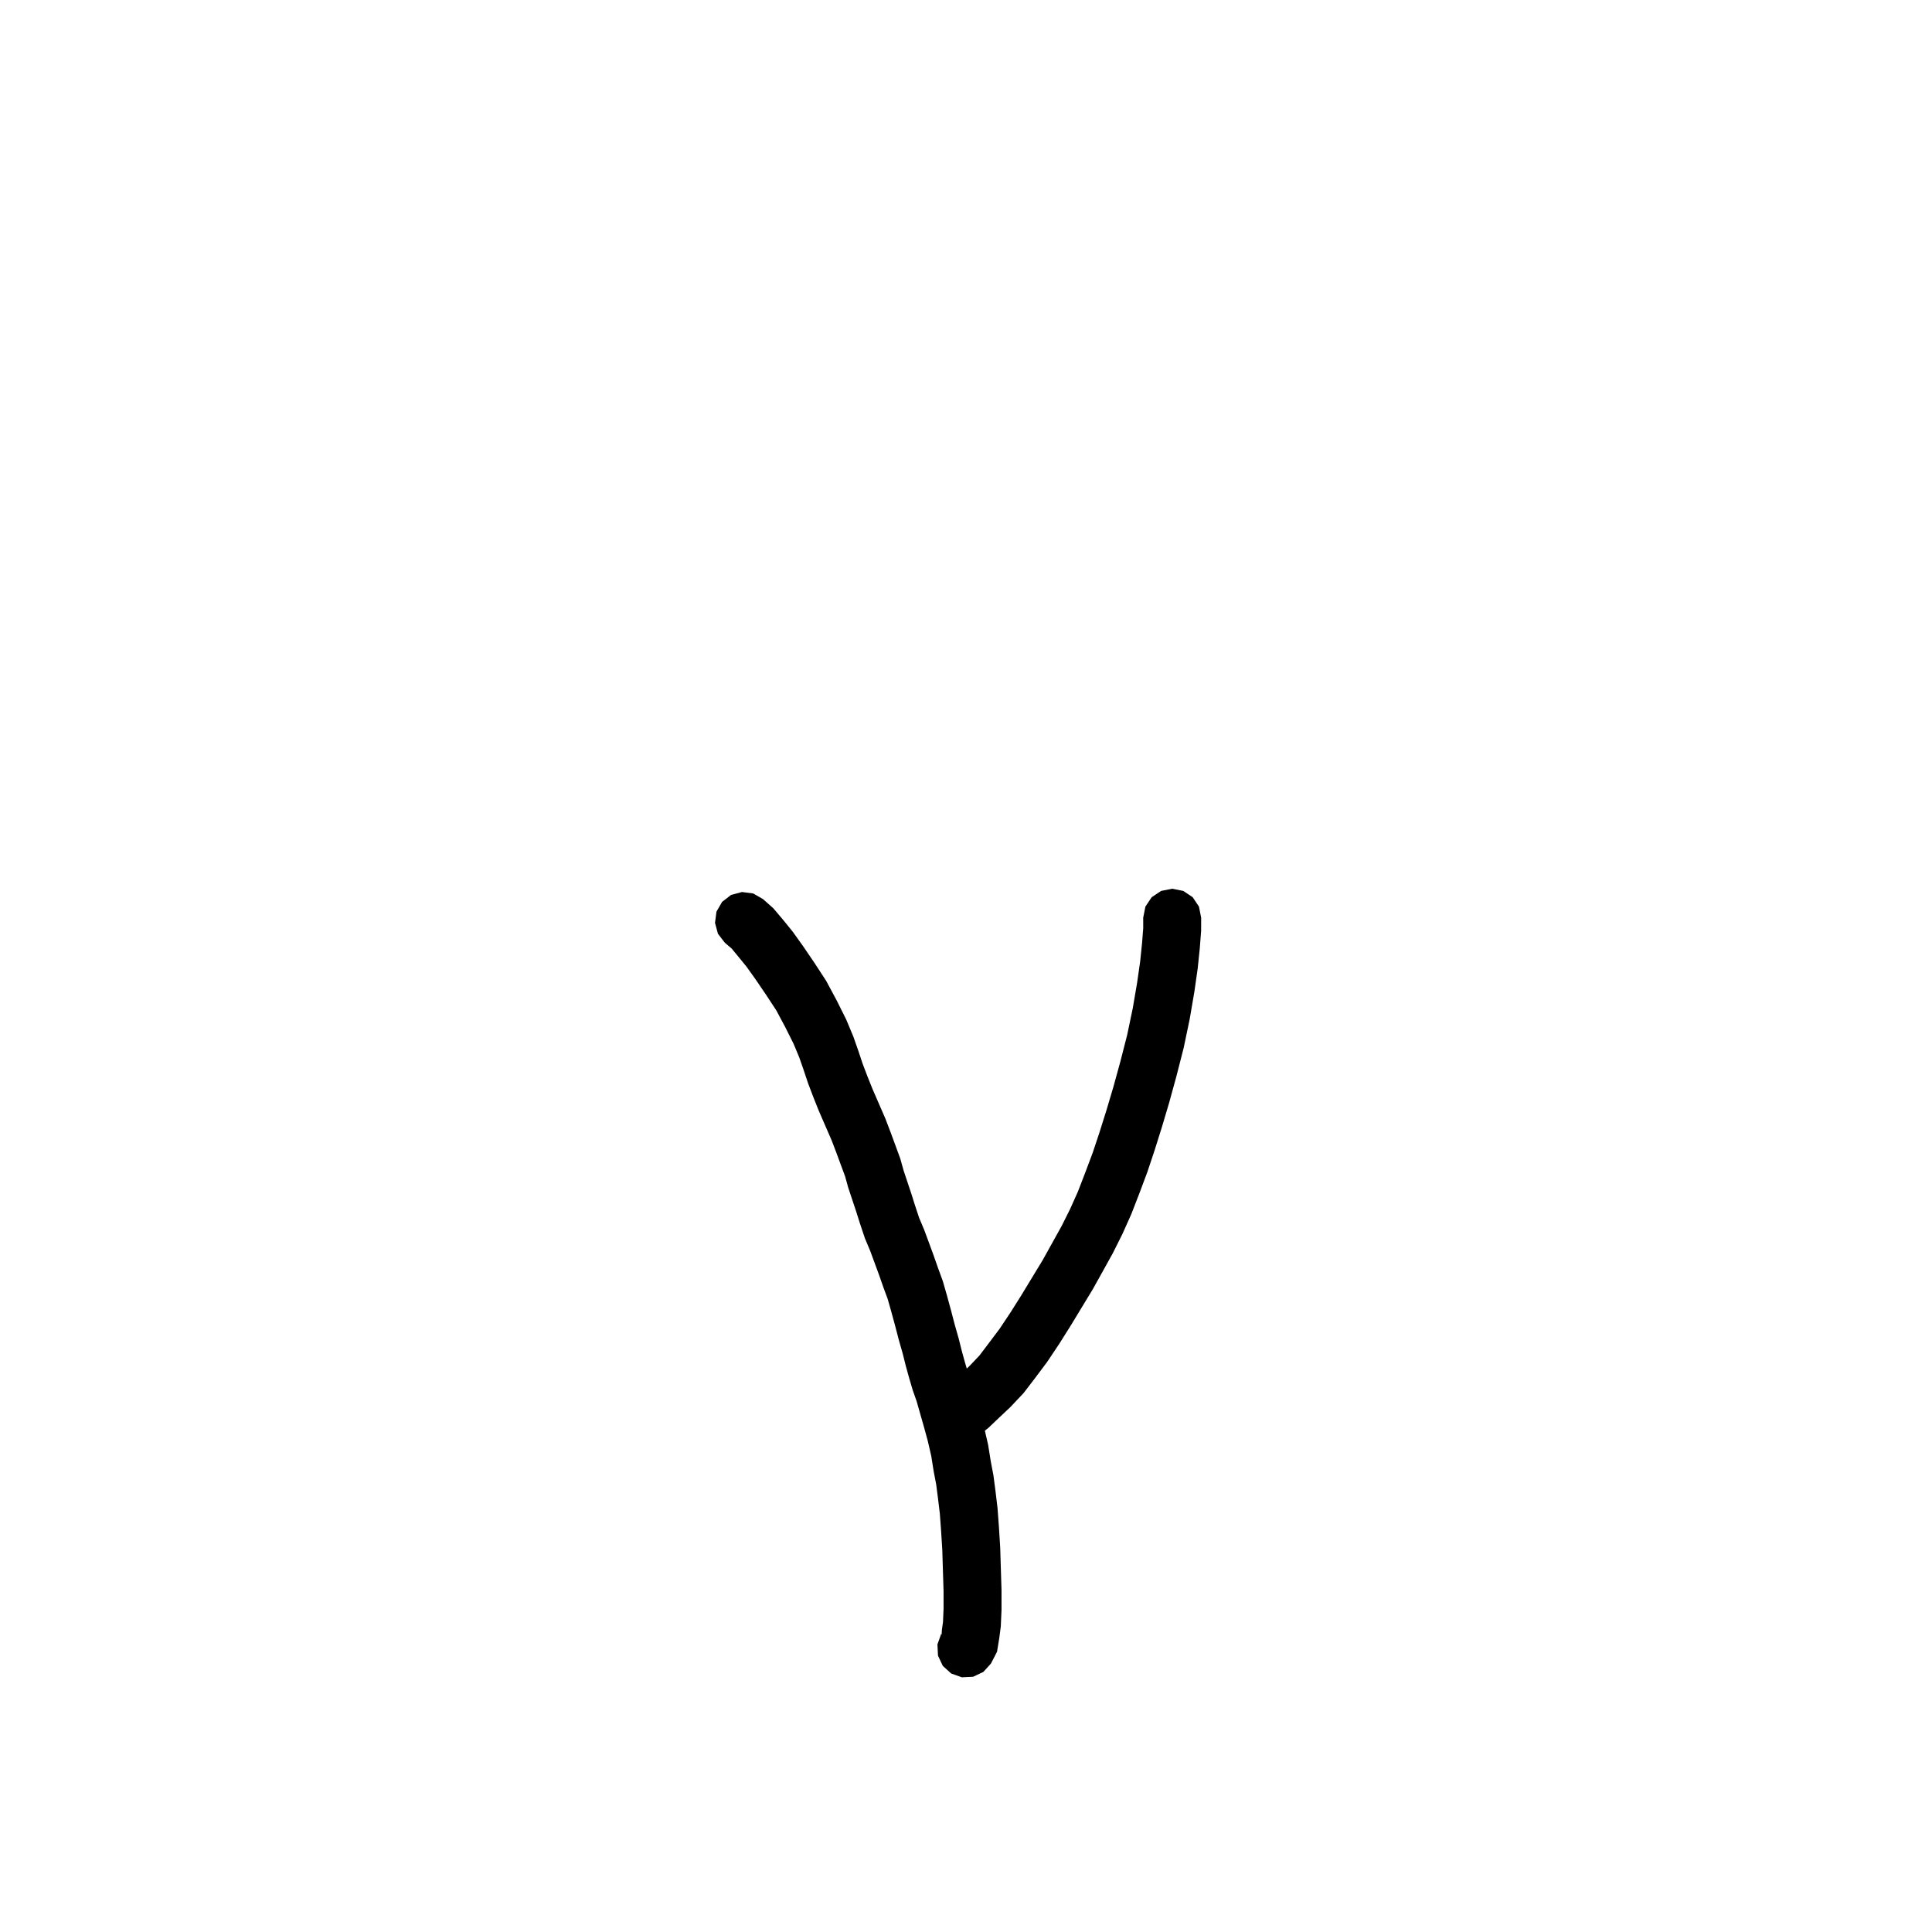
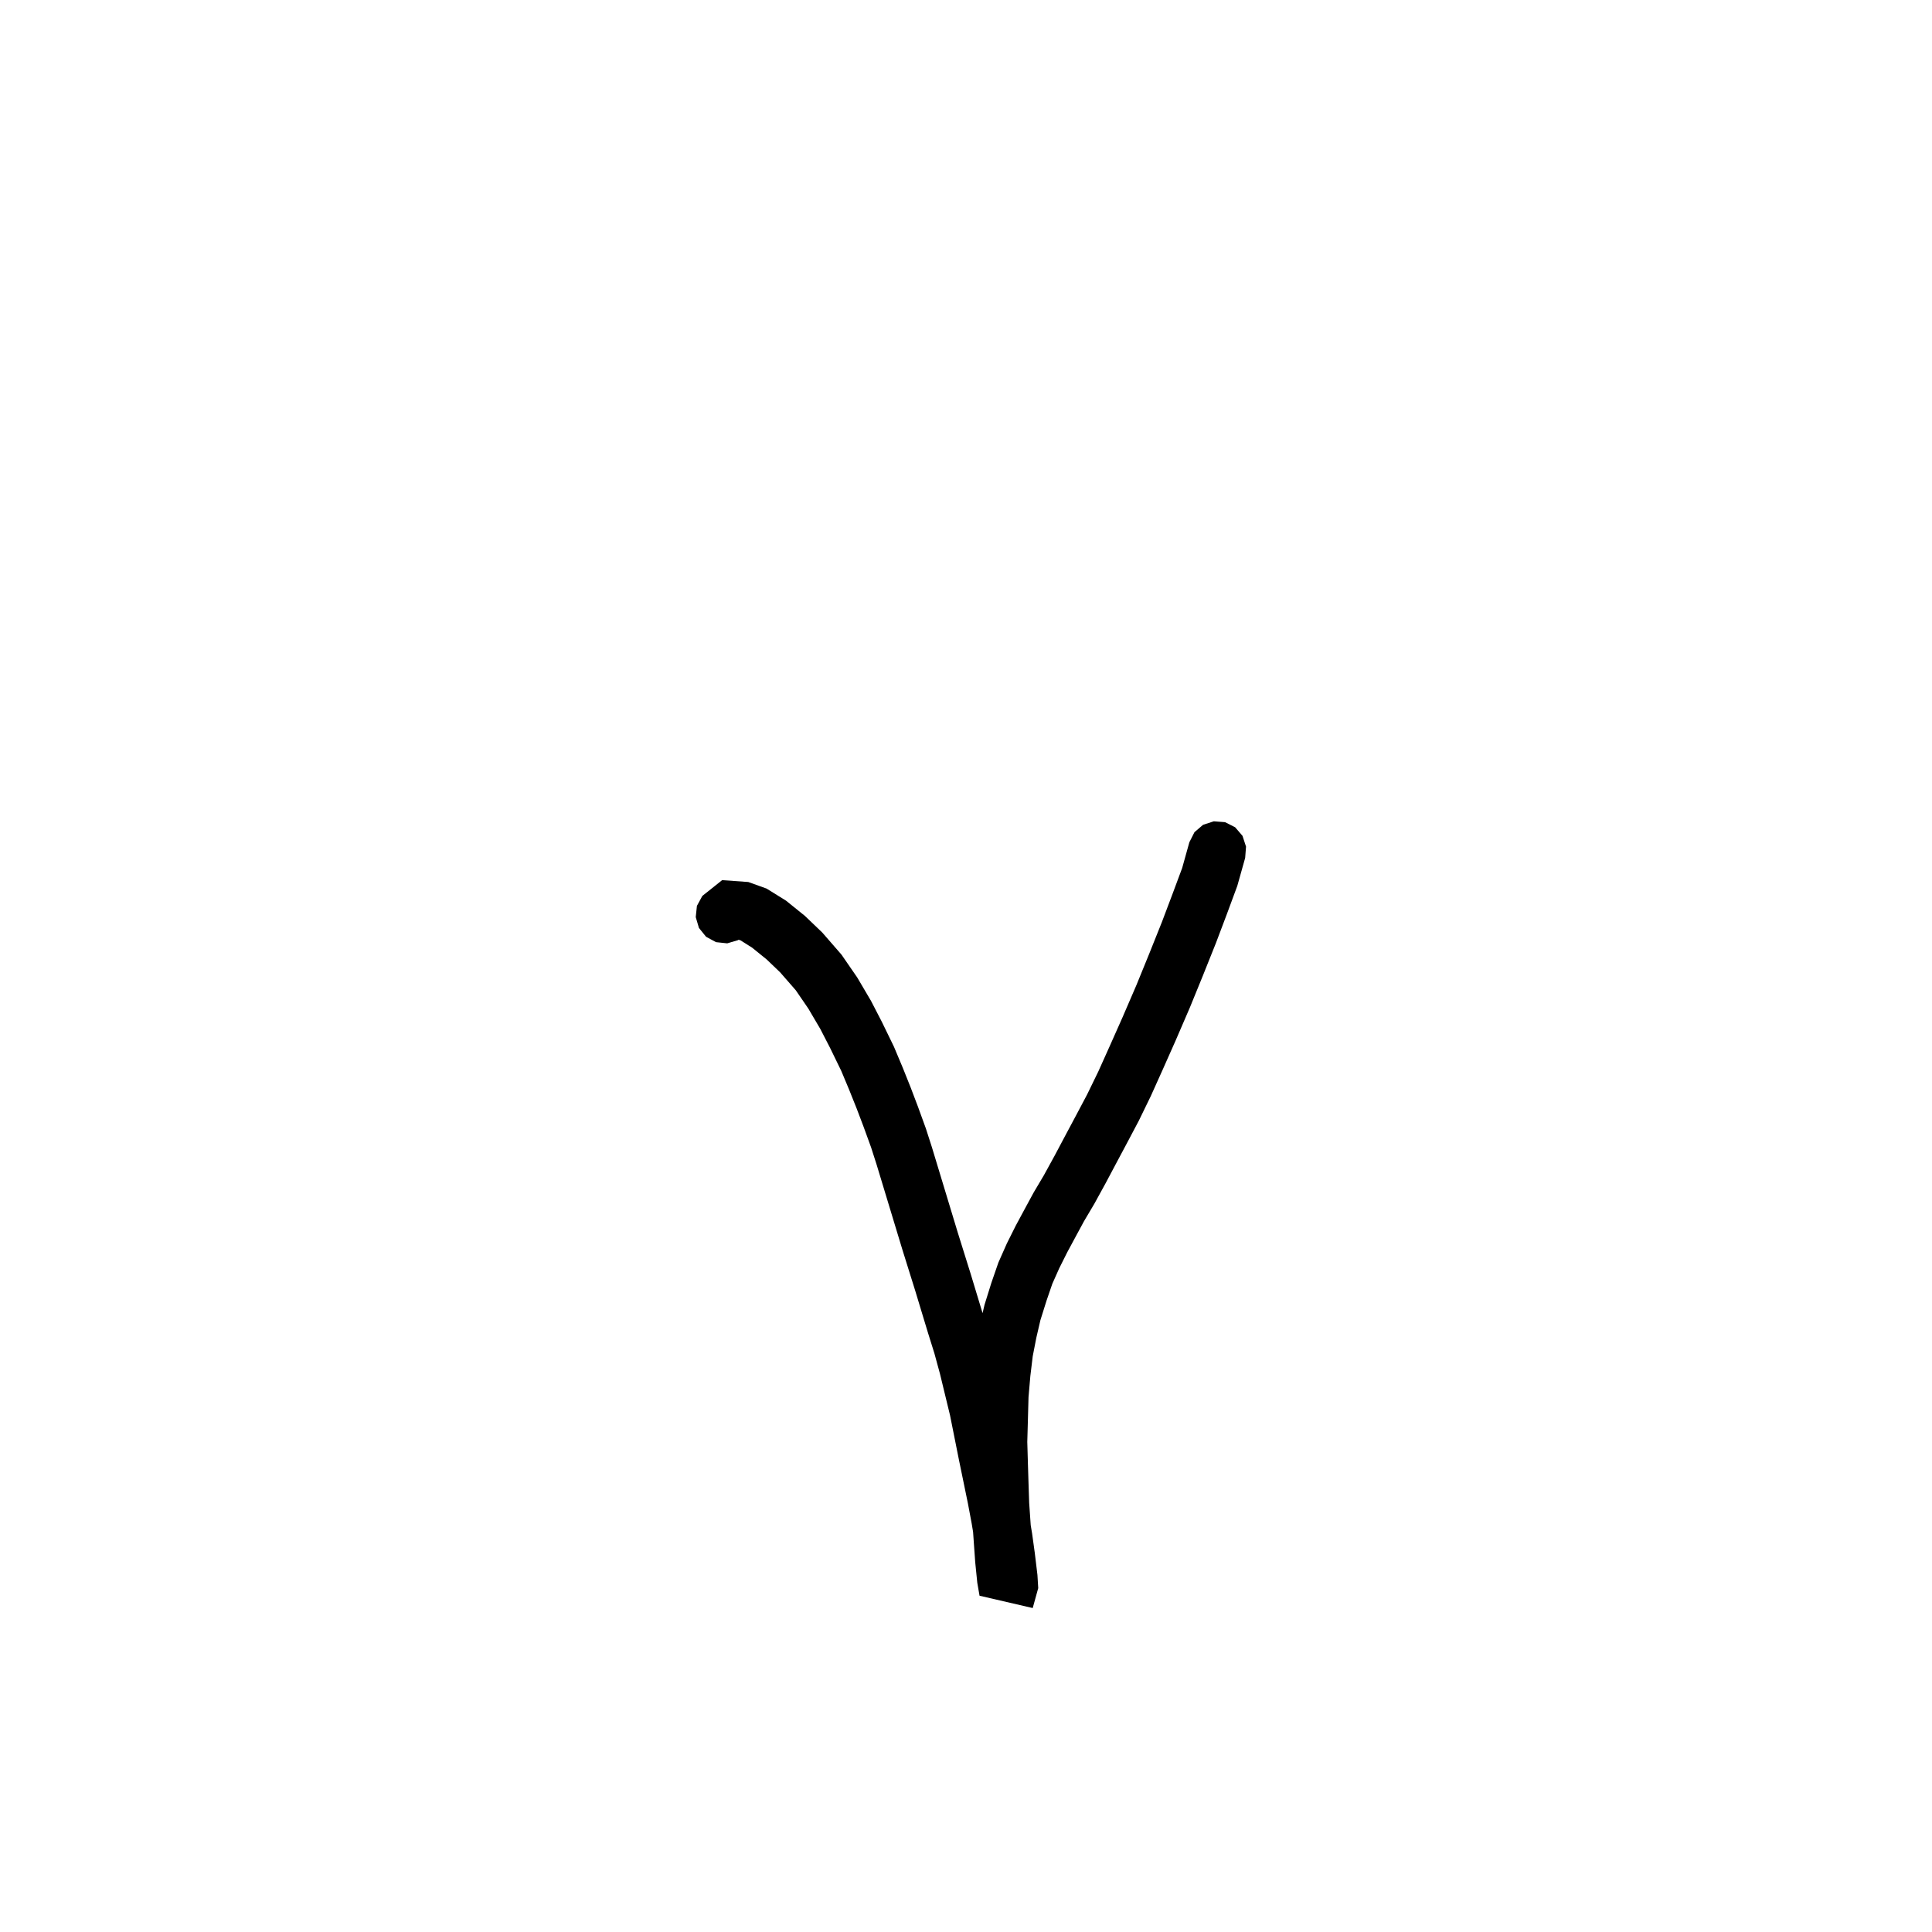
<svg xmlns="http://www.w3.org/2000/svg" viewBox="0 0 300 300" width="300" height="300">
-   <path d="M 112.552 146.387 L 113.61 147.29 L 114.744 148.663 L 115.927 150.115 L 117.322 152.07 L 118.971 154.496 L 120.544 156.894 L 121.92 159.469 L 123.23 162.086 L 124.118 164.222 L 124.757 166.054 L 125.478 168.214 L 126.324 170.436 L 127.165 172.538 L 128.189 174.894 L 129.151 177.104 L 129.902 179.08 L 130.593 180.956 L 131.235 182.688 L 131.712 184.415 L 132.347 186.323 L 132.935 188.088 L 133.536 189.991 L 134.302 192.28 L 135.13 194.252 L 135.793 196.056 L 136.48 197.92 L 137.18 199.92 L 137.836 201.691 L 138.381 203.61 L 138.968 205.759 L 139.574 208.084 L 140.169 210.166 L 140.664 212.145 L 141.189 214.036 L 141.734 215.885 L 142.325 217.555 L 142.889 219.536 L 143.481 221.61 L 144.05 223.691 L 144.6 226.066 L 144.982 228.471 L 145.372 230.507 L 145.65 232.658 L 145.936 235.031 L 146.126 237.604 L 146.32 240.707 L 146.418 243.938 L 146.516 247.074 L 146.516 249.813 L 146.43 251.846 L 146.256 253.099 L 146.211 253.856 L 146.157 253.685 L 145.565 255.338 L 145.65 257.091 L 146.4 258.679 L 147.7 259.859 L 149.353 260.451 L 151.107 260.366 L 152.695 259.616 L 153.874 258.315 L 154.821 256.477 L 155.175 254.301 L 155.402 252.554 L 155.515 249.987 L 155.515 246.926 L 155.413 243.662 L 155.311 240.293 L 155.105 236.996 L 154.895 234.169 L 154.581 231.542 L 154.26 229.093 L 153.849 226.929 L 153.432 224.334 L 152.781 221.509 L 152.15 219.19 L 151.542 217.064 L 150.907 214.845 L 150.297 213.115 L 149.842 211.564 L 149.367 209.855 L 148.862 207.834 L 148.257 205.716 L 147.664 203.441 L 147.05 201.19 L 146.395 198.909 L 145.651 196.88 L 144.951 194.88 L 144.238 192.944 L 143.501 190.948 L 142.729 189.12 L 142.095 187.209 L 141.496 185.312 L 140.885 183.477 L 140.319 181.785 L 139.796 179.912 L 139.038 177.844 L 138.329 175.92 L 137.481 173.696 L 136.442 171.306 L 135.467 169.062 L 134.708 167.164 L 133.953 165.186 L 133.274 163.146 L 132.513 160.978 L 131.401 158.314 L 129.912 155.331 L 128.287 152.306 L 126.46 149.504 L 124.71 146.93 L 123.104 144.685 L 121.687 142.937 L 120.088 141.043 L 118.479 139.613 L 116.957 138.737 L 115.216 138.51 L 113.521 138.966 L 112.129 140.037 L 111.253 141.558 L 111.026 143.299 L 111.482 144.995 Z" fill="black" fill-rule="nonzero" />
-   <path d="M 177.516 142.5 L 177.52 144.129 L 177.334 146.49 L 177.05 149.242 L 176.571 152.598 L 175.895 156.558 L 175.033 160.681 L 173.966 164.847 L 172.889 168.764 L 171.812 172.385 L 170.734 175.815 L 169.673 178.999 L 168.51 182.098 L 167.362 185.069 L 166.149 187.774 L 164.835 190.401 L 163.382 193.015 L 161.926 195.637 L 160.269 198.365 L 158.588 201.134 L 156.939 203.752 L 155.239 206.305 L 153.525 208.587 L 152.087 210.486 L 150.534 212.118 L 148.92 213.634 L 147.568 214.933 L 146.253 215.948 L 145.104 217.276 L 144.55 218.942 L 144.677 220.693 L 145.464 222.263 L 146.791 223.412 L 148.457 223.965 L 150.209 223.839 L 151.778 223.052 L 153.463 221.734 L 155.111 220.166 L 156.898 218.482 L 158.944 216.314 L 160.706 214.013 L 162.592 211.495 L 164.492 208.648 L 166.243 205.866 L 167.962 203.035 L 169.705 200.163 L 171.249 197.385 L 172.796 194.599 L 174.282 191.626 L 175.669 188.531 L 176.921 185.302 L 178.158 182.001 L 179.297 178.585 L 180.419 175.015 L 181.542 171.236 L 182.665 167.153 L 183.799 162.719 L 184.736 158.242 L 185.461 154.002 L 185.981 150.358 L 186.297 147.31 L 186.511 144.538 L 186.516 142.5 L 186.173 140.778 L 185.198 139.318 L 183.738 138.343 L 182.016 138 L 180.294 138.343 L 178.834 139.318 L 177.858 140.778 Z" fill="black" fill-rule="nonzero" />
+   <path d="M 115.973 144.881 L 114.562 145.333 L 113.832 145.641 L 115.003 146.025 L 116.786 147.152 L 119.043 148.978 L 121.144 150.99 L 123.564 153.763 L 125.519 156.616 L 127.379 159.78 L 128.891 162.712 L 130.621 166.267 L 131.852 169.207 L 133.023 172.134 L 134.097 174.965 L 135.261 178.165 L 136.119 180.838 L 137.109 184.105 L 138.109 187.405 L 139.109 190.705 L 140.115 194.023 L 141.12 197.242 L 142.115 200.423 L 143.109 203.705 L 144.115 207.023 L 145.096 210.163 L 145.958 213.322 L 146.742 216.56 L 147.521 219.769 L 148.203 223.183 L 148.905 226.695 L 149.608 230.107 L 150.3 233.47 L 150.885 236.586 L 151.367 239.479 L 151.753 242.276 L 152.139 245.457 L 152.216 246.6 L 152.871 244.704 L 160.928 246.017 L 160.679 244.63 L 160.399 241.814 L 160.205 239.085 L 160.005 236.19 L 159.81 233.371 L 159.713 230.455 L 159.614 227.266 L 159.516 223.9 L 159.614 220.425 L 159.708 216.953 L 159.992 213.661 L 160.362 210.595 L 160.917 207.738 L 161.555 204.99 L 162.492 202.002 L 163.404 199.345 L 164.486 196.92 L 165.709 194.474 L 167.075 191.938 L 168.327 189.624 L 169.927 186.925 L 171.676 183.737 L 173.388 180.514 L 174.99 177.511 L 176.829 174.035 L 178.692 170.206 L 180.524 166.137 L 182.538 161.604 L 184.765 156.443 L 186.788 151.486 L 188.809 146.433 L 190.53 141.878 L 192.128 137.559 L 193.349 133.213 L 193.483 131.463 L 192.938 129.794 L 191.795 128.461 L 190.229 127.667 L 188.478 127.532 L 186.809 128.078 L 185.476 129.221 L 184.682 130.787 L 183.57 134.775 L 182.101 138.722 L 180.422 143.167 L 178.443 148.114 L 176.467 152.957 L 174.293 157.996 L 172.307 162.463 L 170.539 166.394 L 168.802 169.965 L 167.042 173.289 L 165.443 176.286 L 163.756 179.463 L 162.104 182.475 L 160.504 185.176 L 159.156 187.662 L 157.722 190.326 L 156.346 193.08 L 155.027 196.055 L 153.94 199.198 L 152.876 202.61 L 152.114 205.862 L 151.47 209.205 L 151.039 212.739 L 150.723 216.447 L 150.617 220.175 L 150.516 223.9 L 150.618 227.534 L 150.718 230.745 L 150.821 233.829 L 151.026 236.81 L 151.227 239.715 L 151.432 242.587 L 151.752 245.77 L 152.103 247.783 L 160.36 249.696 L 161.216 246.6 L 161.092 244.543 L 160.679 241.124 L 160.264 238.121 L 159.746 235.014 L 159.131 231.73 L 158.423 228.293 L 157.726 224.905 L 157.028 221.417 L 156.31 217.831 L 155.489 214.44 L 154.673 211.078 L 153.735 207.637 L 152.717 204.377 L 151.722 201.095 L 150.717 197.777 L 149.711 194.558 L 148.717 191.377 L 147.722 188.095 L 146.722 184.795 L 145.722 181.495 L 144.712 178.162 L 143.771 175.235 L 142.535 171.835 L 141.408 168.866 L 140.179 165.793 L 138.81 162.533 L 136.941 158.688 L 135.252 155.42 L 133.112 151.784 L 130.668 148.237 L 127.687 144.81 L 124.988 142.222 L 122.045 139.848 L 119.028 137.975 L 116.2 136.959 L 112.136 136.667 L 109.059 139.119 L 108.219 140.661 L 108.034 142.407 L 108.531 144.091 L 109.635 145.457 L 111.177 146.296 L 112.923 146.482 L 114.607 145.984 Z" fill="black" fill-rule="nonzero" />
</svg>
